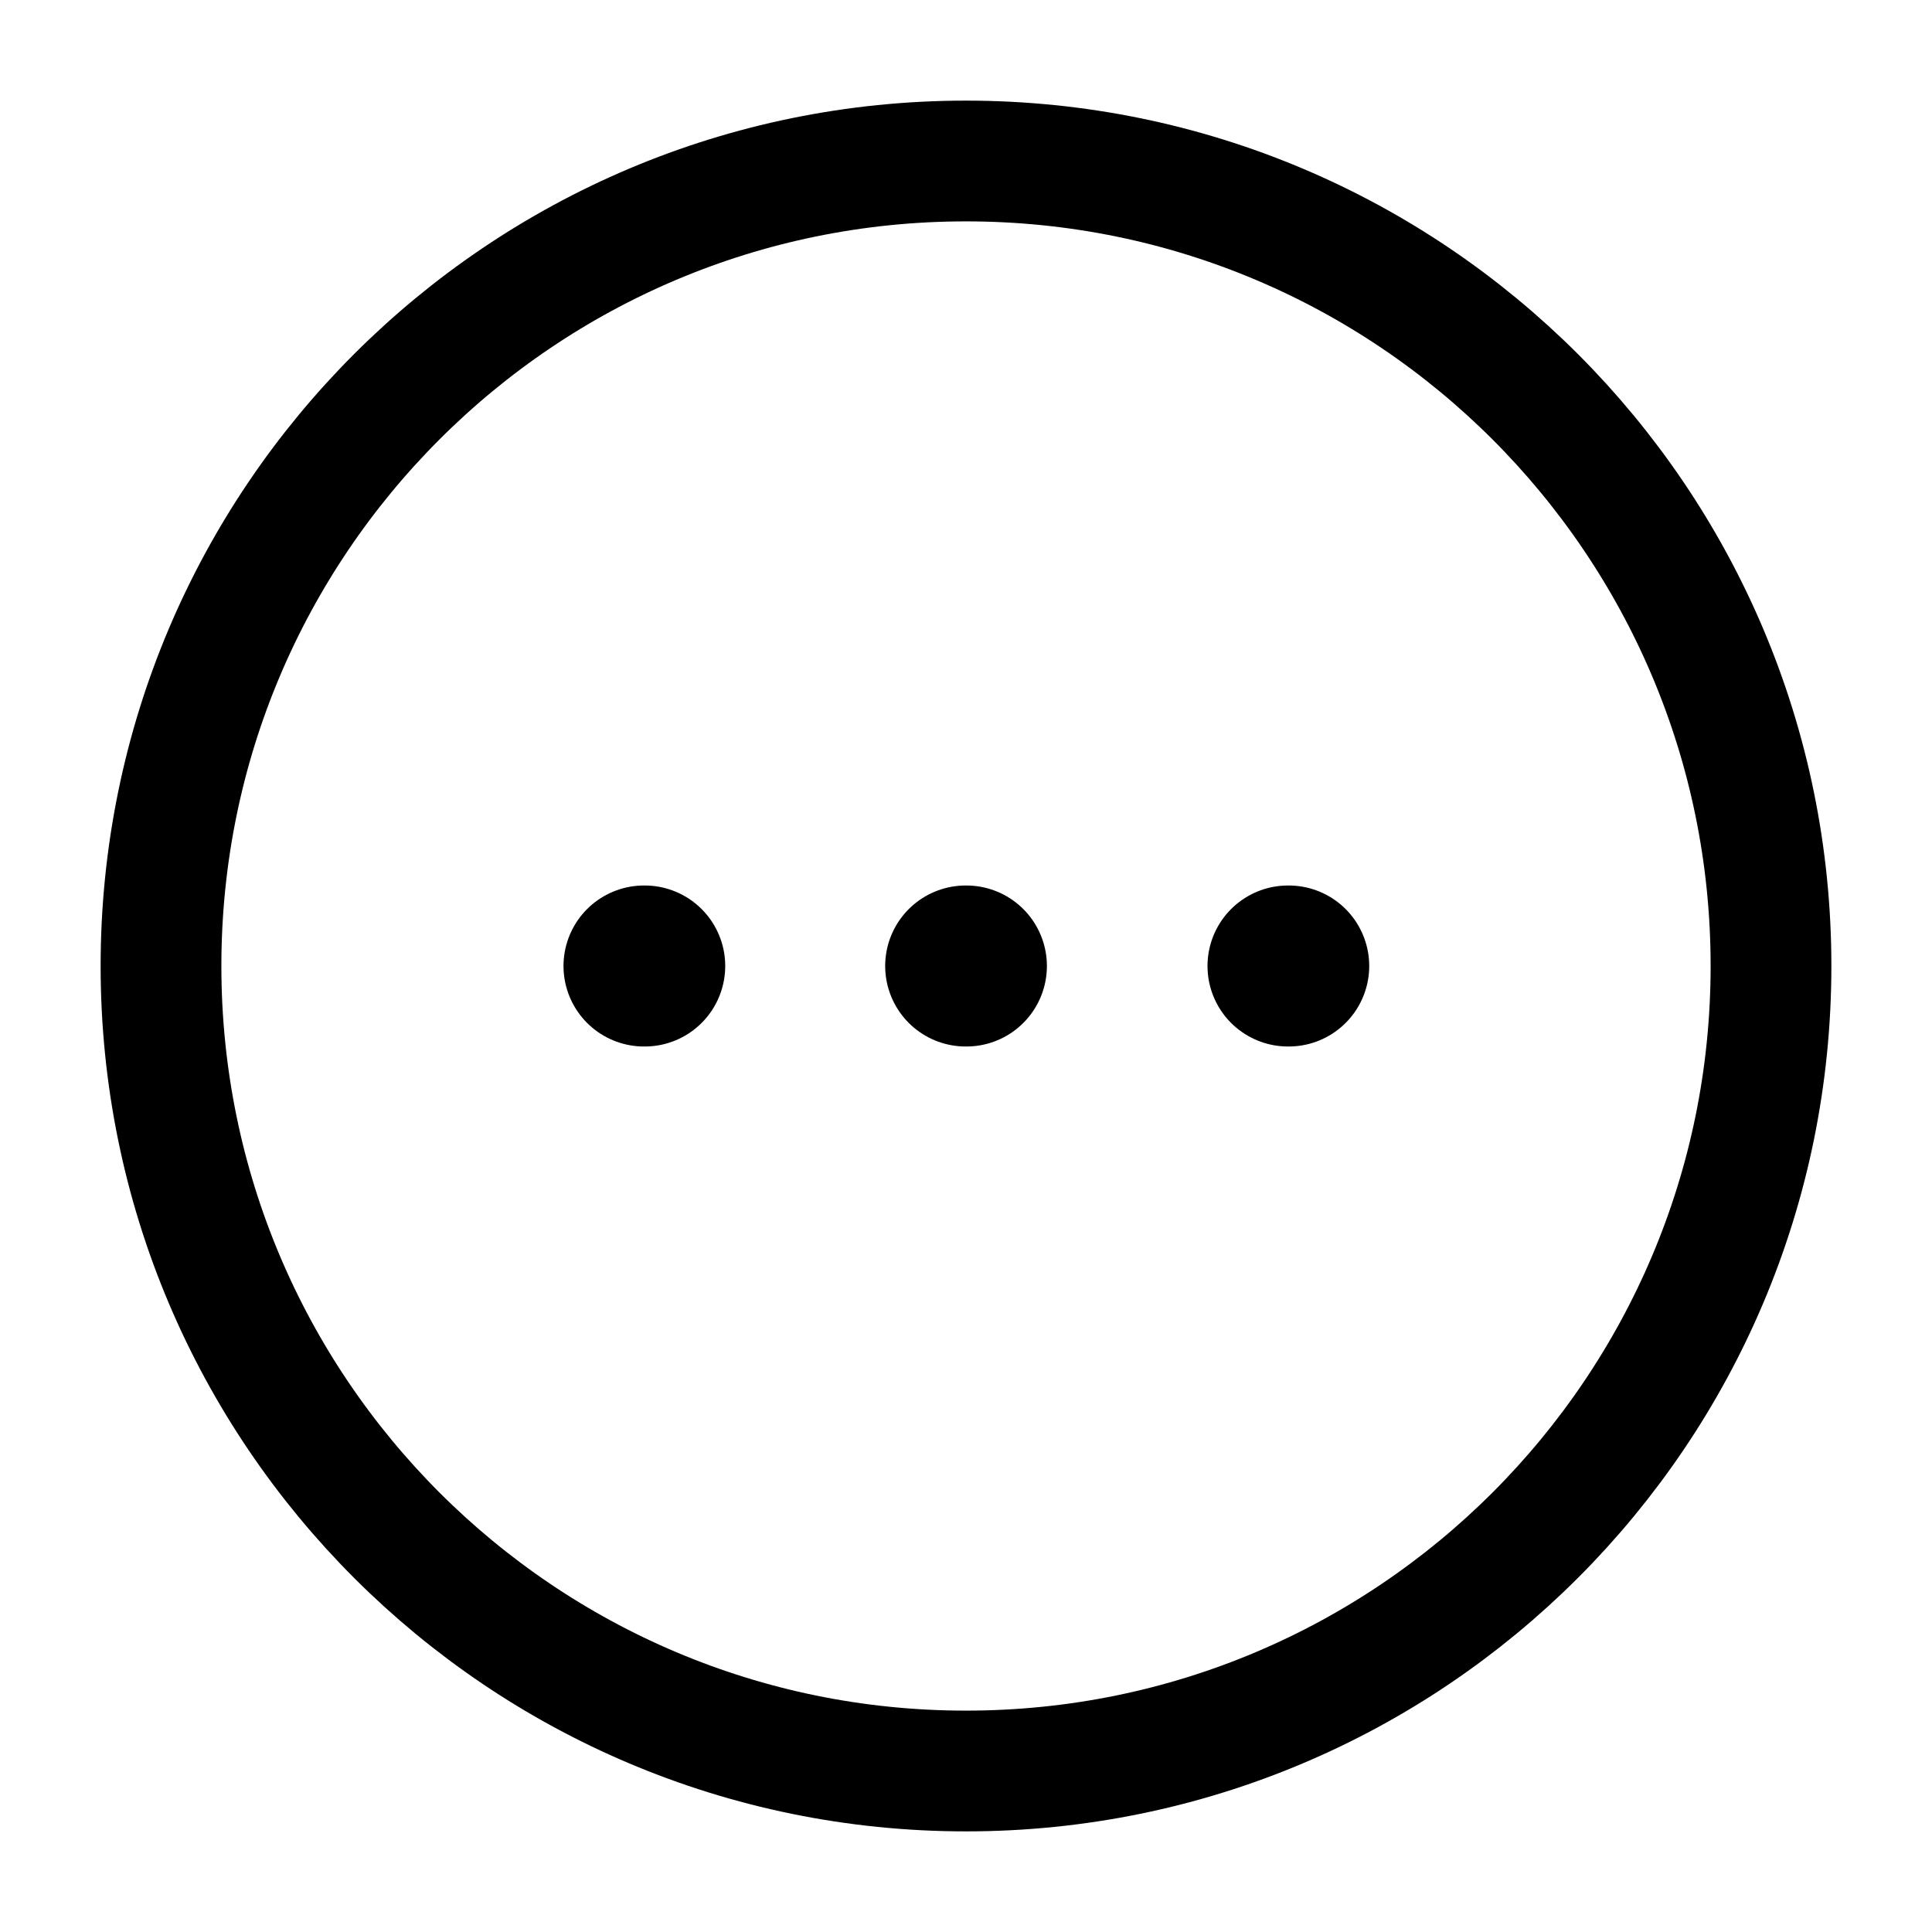
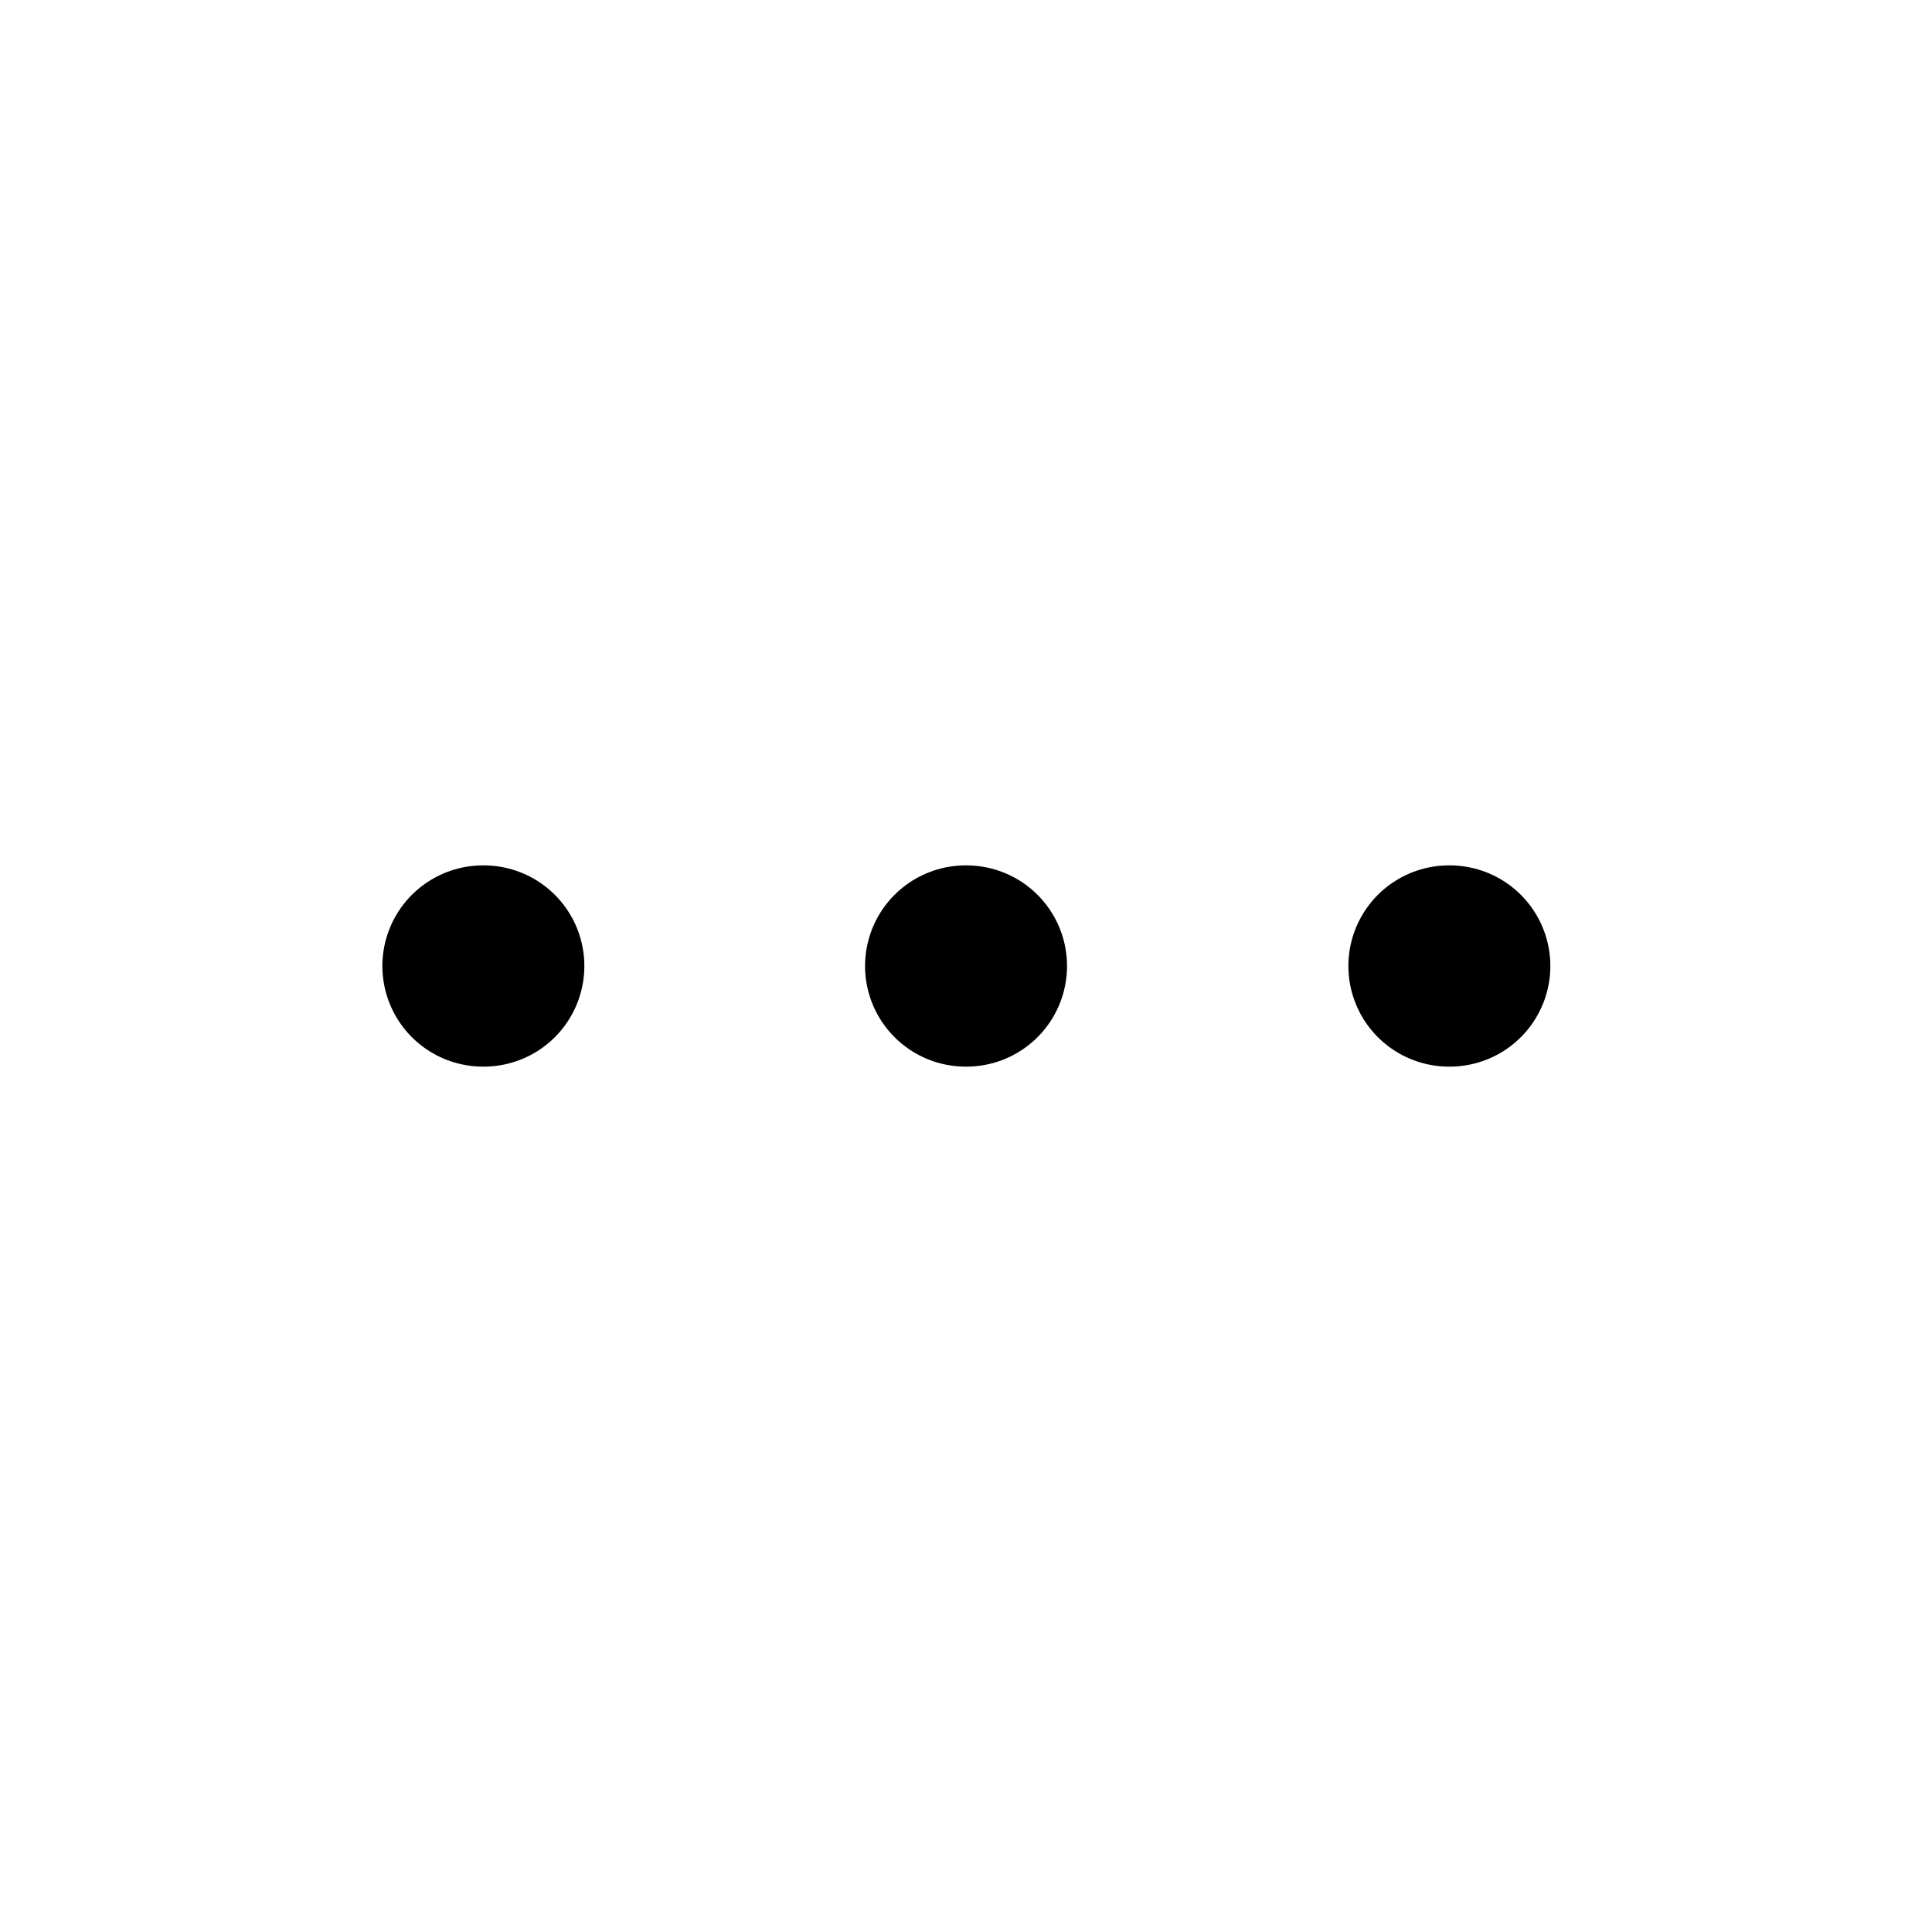
<svg xmlns="http://www.w3.org/2000/svg" viewBox="0 0 24 24" fill="none">
-   <path d="M11.996 12H12.005" stroke="currentColor" stroke-width="2" stroke-linecap="round" stroke-linejoin="round" />
-   <path d="M16 12H16.009" stroke="currentColor" stroke-width="2" stroke-linecap="round" stroke-linejoin="round" />
-   <path d="M8 12H8.009" stroke="currentColor" stroke-width="2" stroke-linecap="round" stroke-linejoin="round" />
-   <path d="M22 12C22 6.477 17.523 2 12 2C6.477 2 2 6.477 2 12C2 17.523 6.477 22 12 22C17.523 22 22 17.523 22 12Z" stroke="currentColor" stroke-width="1.5" />
+   <path d="M11.996 12H12.005" stroke="currentColor" stroke-width="2.5" stroke-linecap="round" stroke-linejoin="round" />
+   <path d="M18 12H18.009" stroke="currentColor" stroke-width="2.5" stroke-linecap="round" stroke-linejoin="round" />
+   <path d="M6 12H6.009" stroke="currentColor" stroke-width="2.5" stroke-linecap="round" stroke-linejoin="round" />
</svg>
